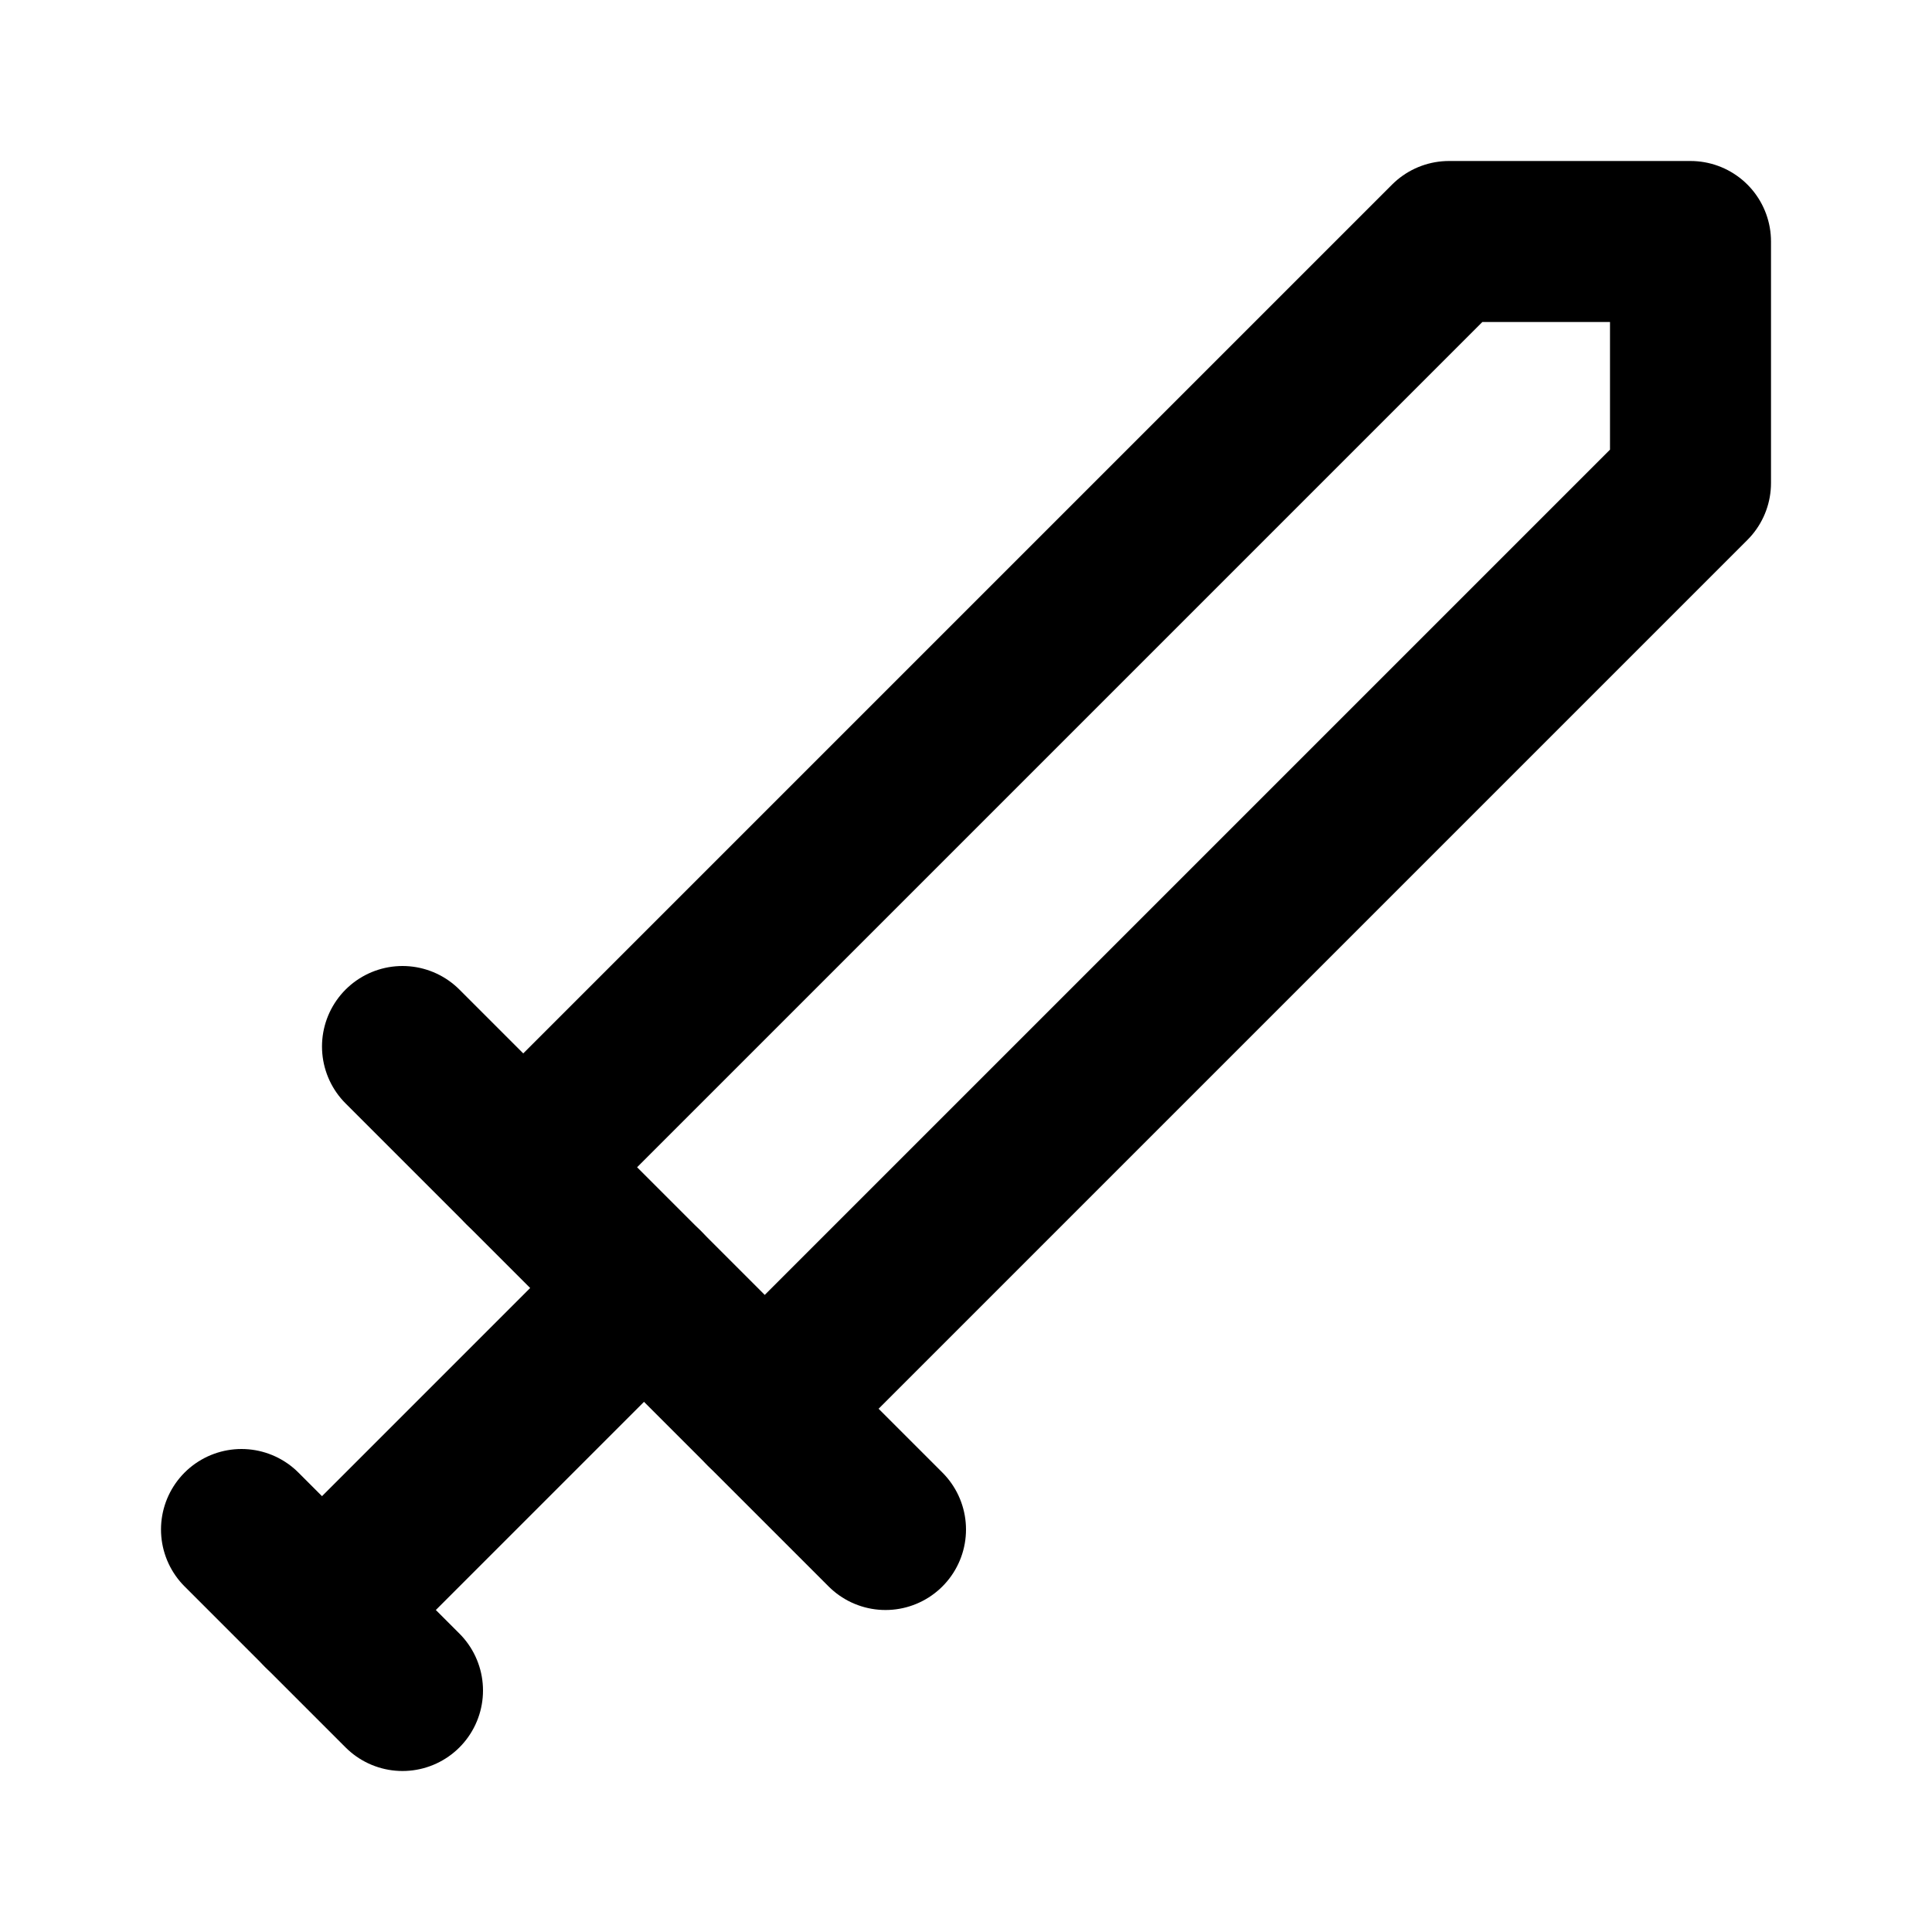
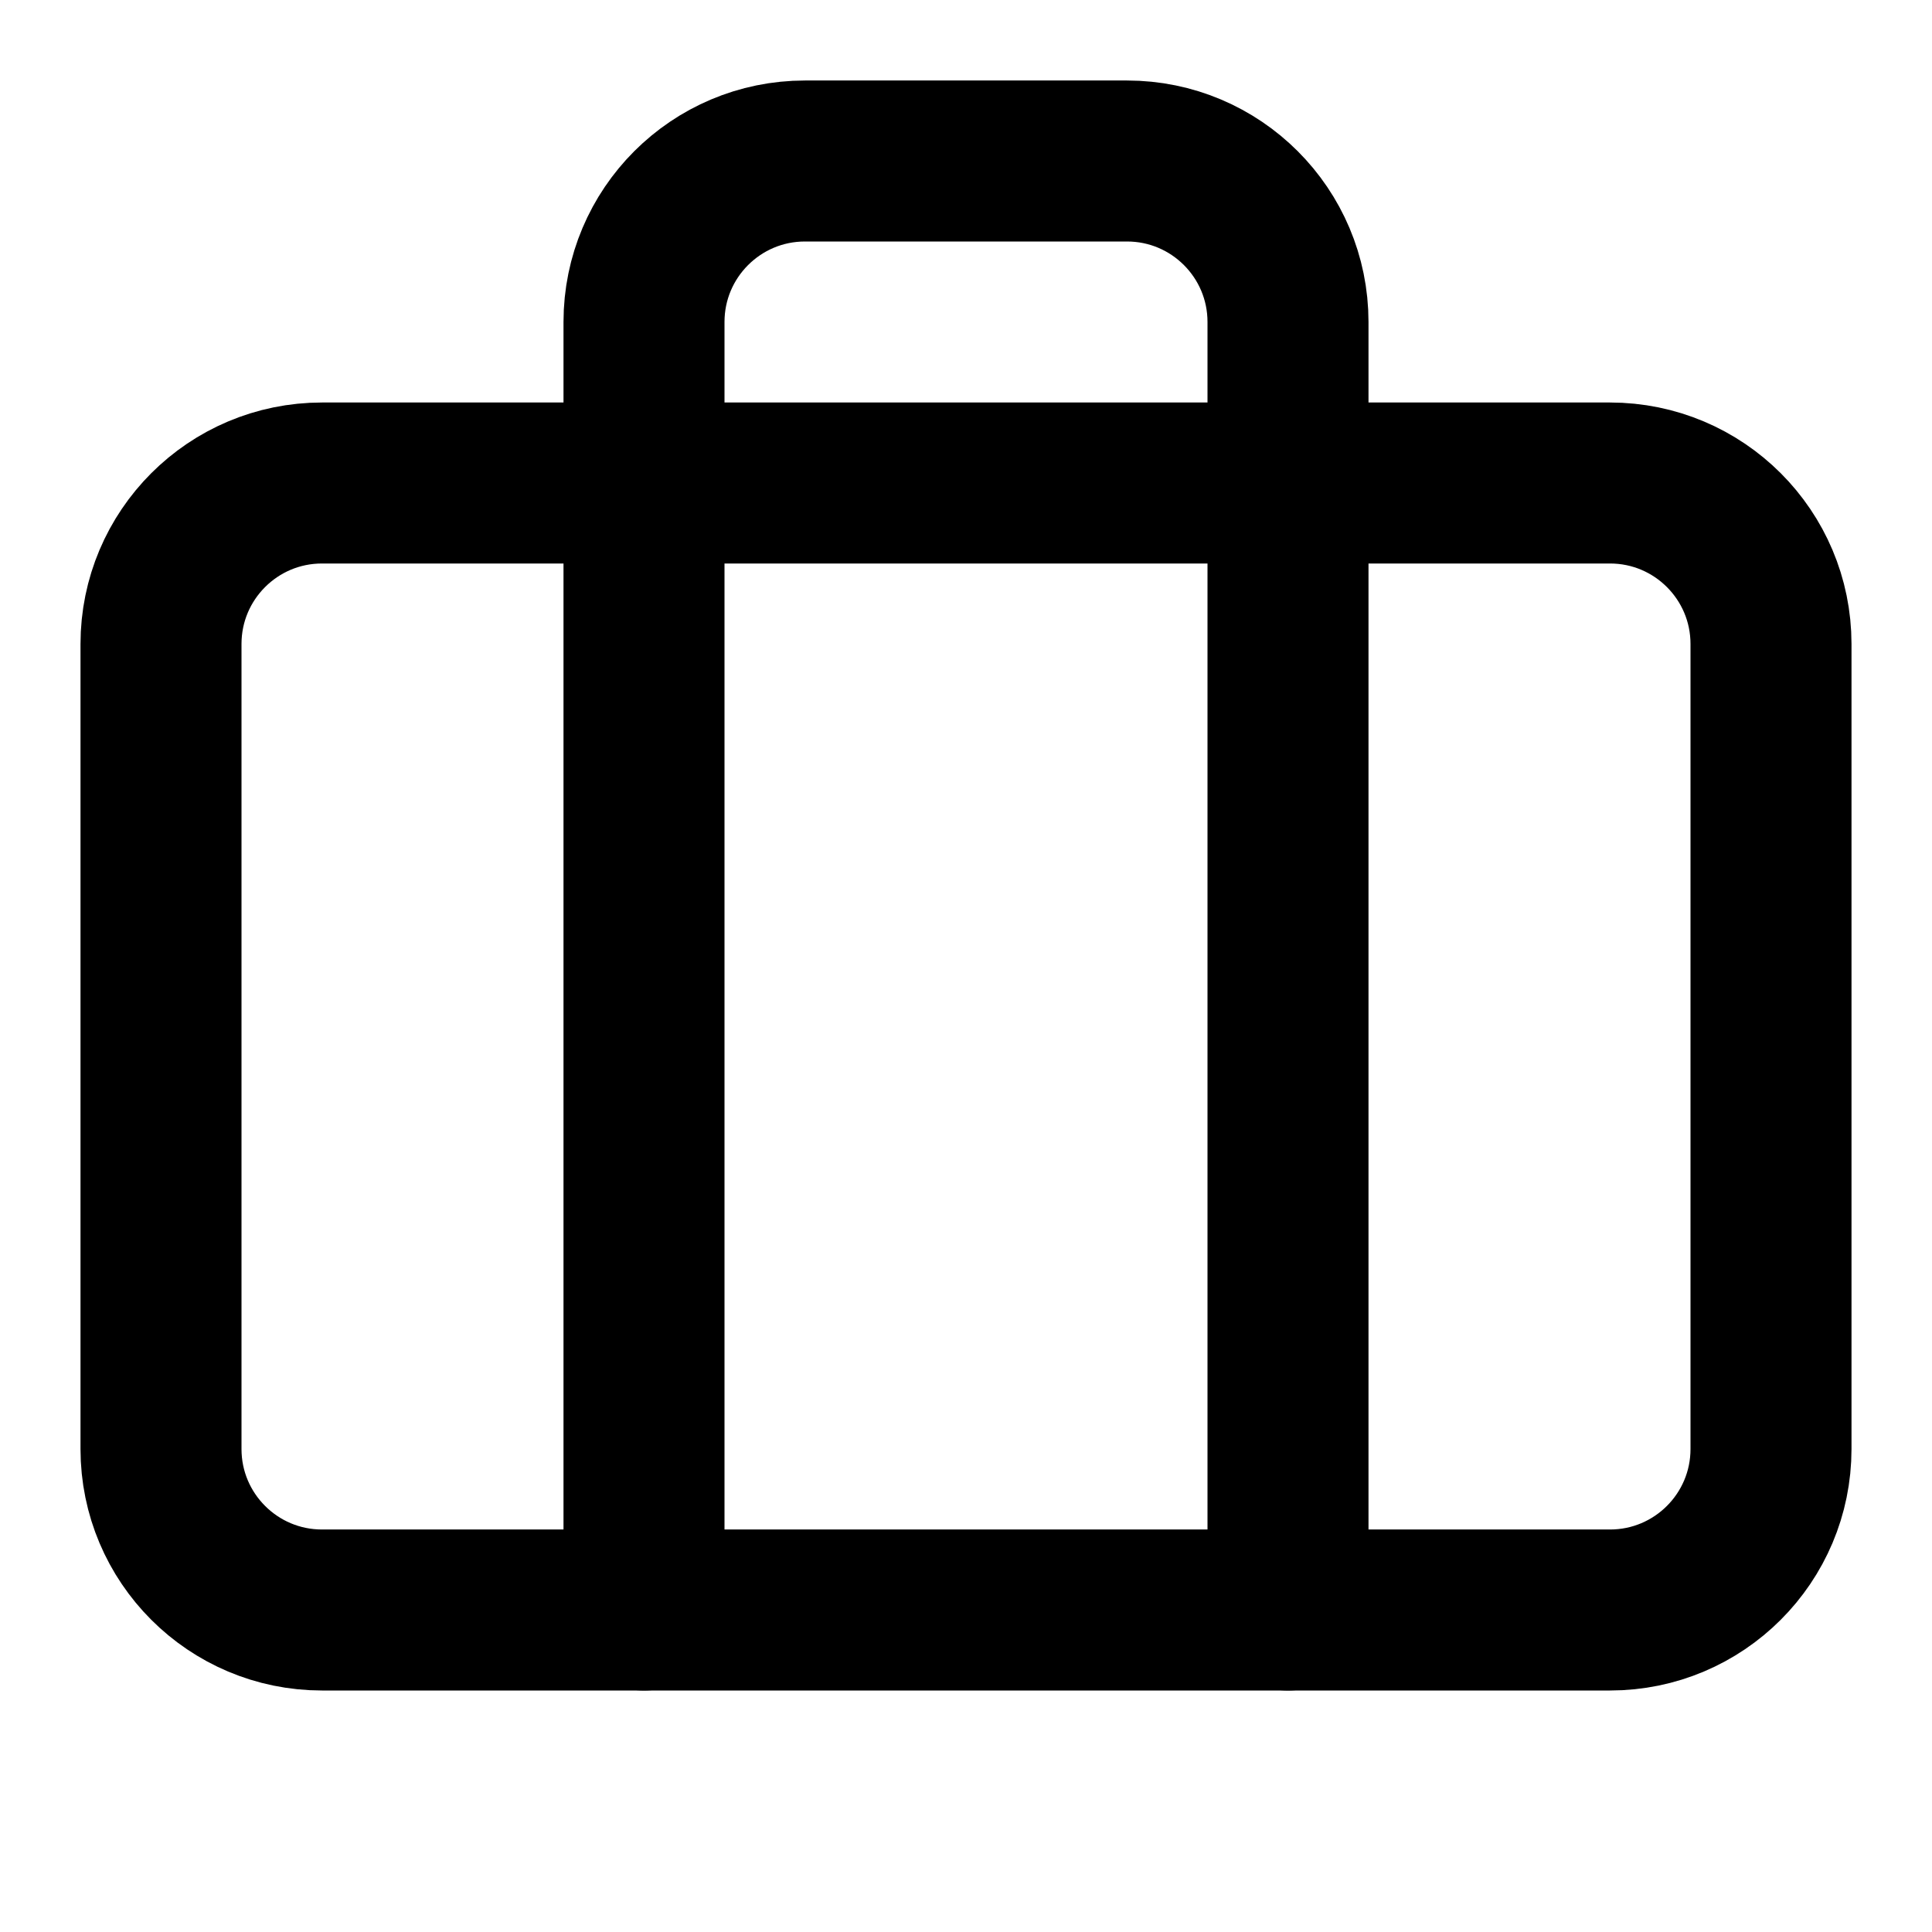
<svg xmlns="http://www.w3.org/2000/svg" width="24" height="24" viewBox="0 0 24 24" fill="none" stroke="currentColor" stroke-width="2" stroke-linecap="round" stroke-linejoin="round">
-   <path d="m11 19-6-6" />
-   <path d="m5 21-2-2" />
-   <path d="m8 16-4 4" />
-   <path d="M9.5 17.5 21 6V3h-3L6.5 14.5" />
+   <path d="M16 20V4a2 2 0 0 0-2-2h-4a2 2 0 0 0-2 2v16" />
+   <rect width="20" height="14" x="2" y="6" rx="2" />
</svg>
